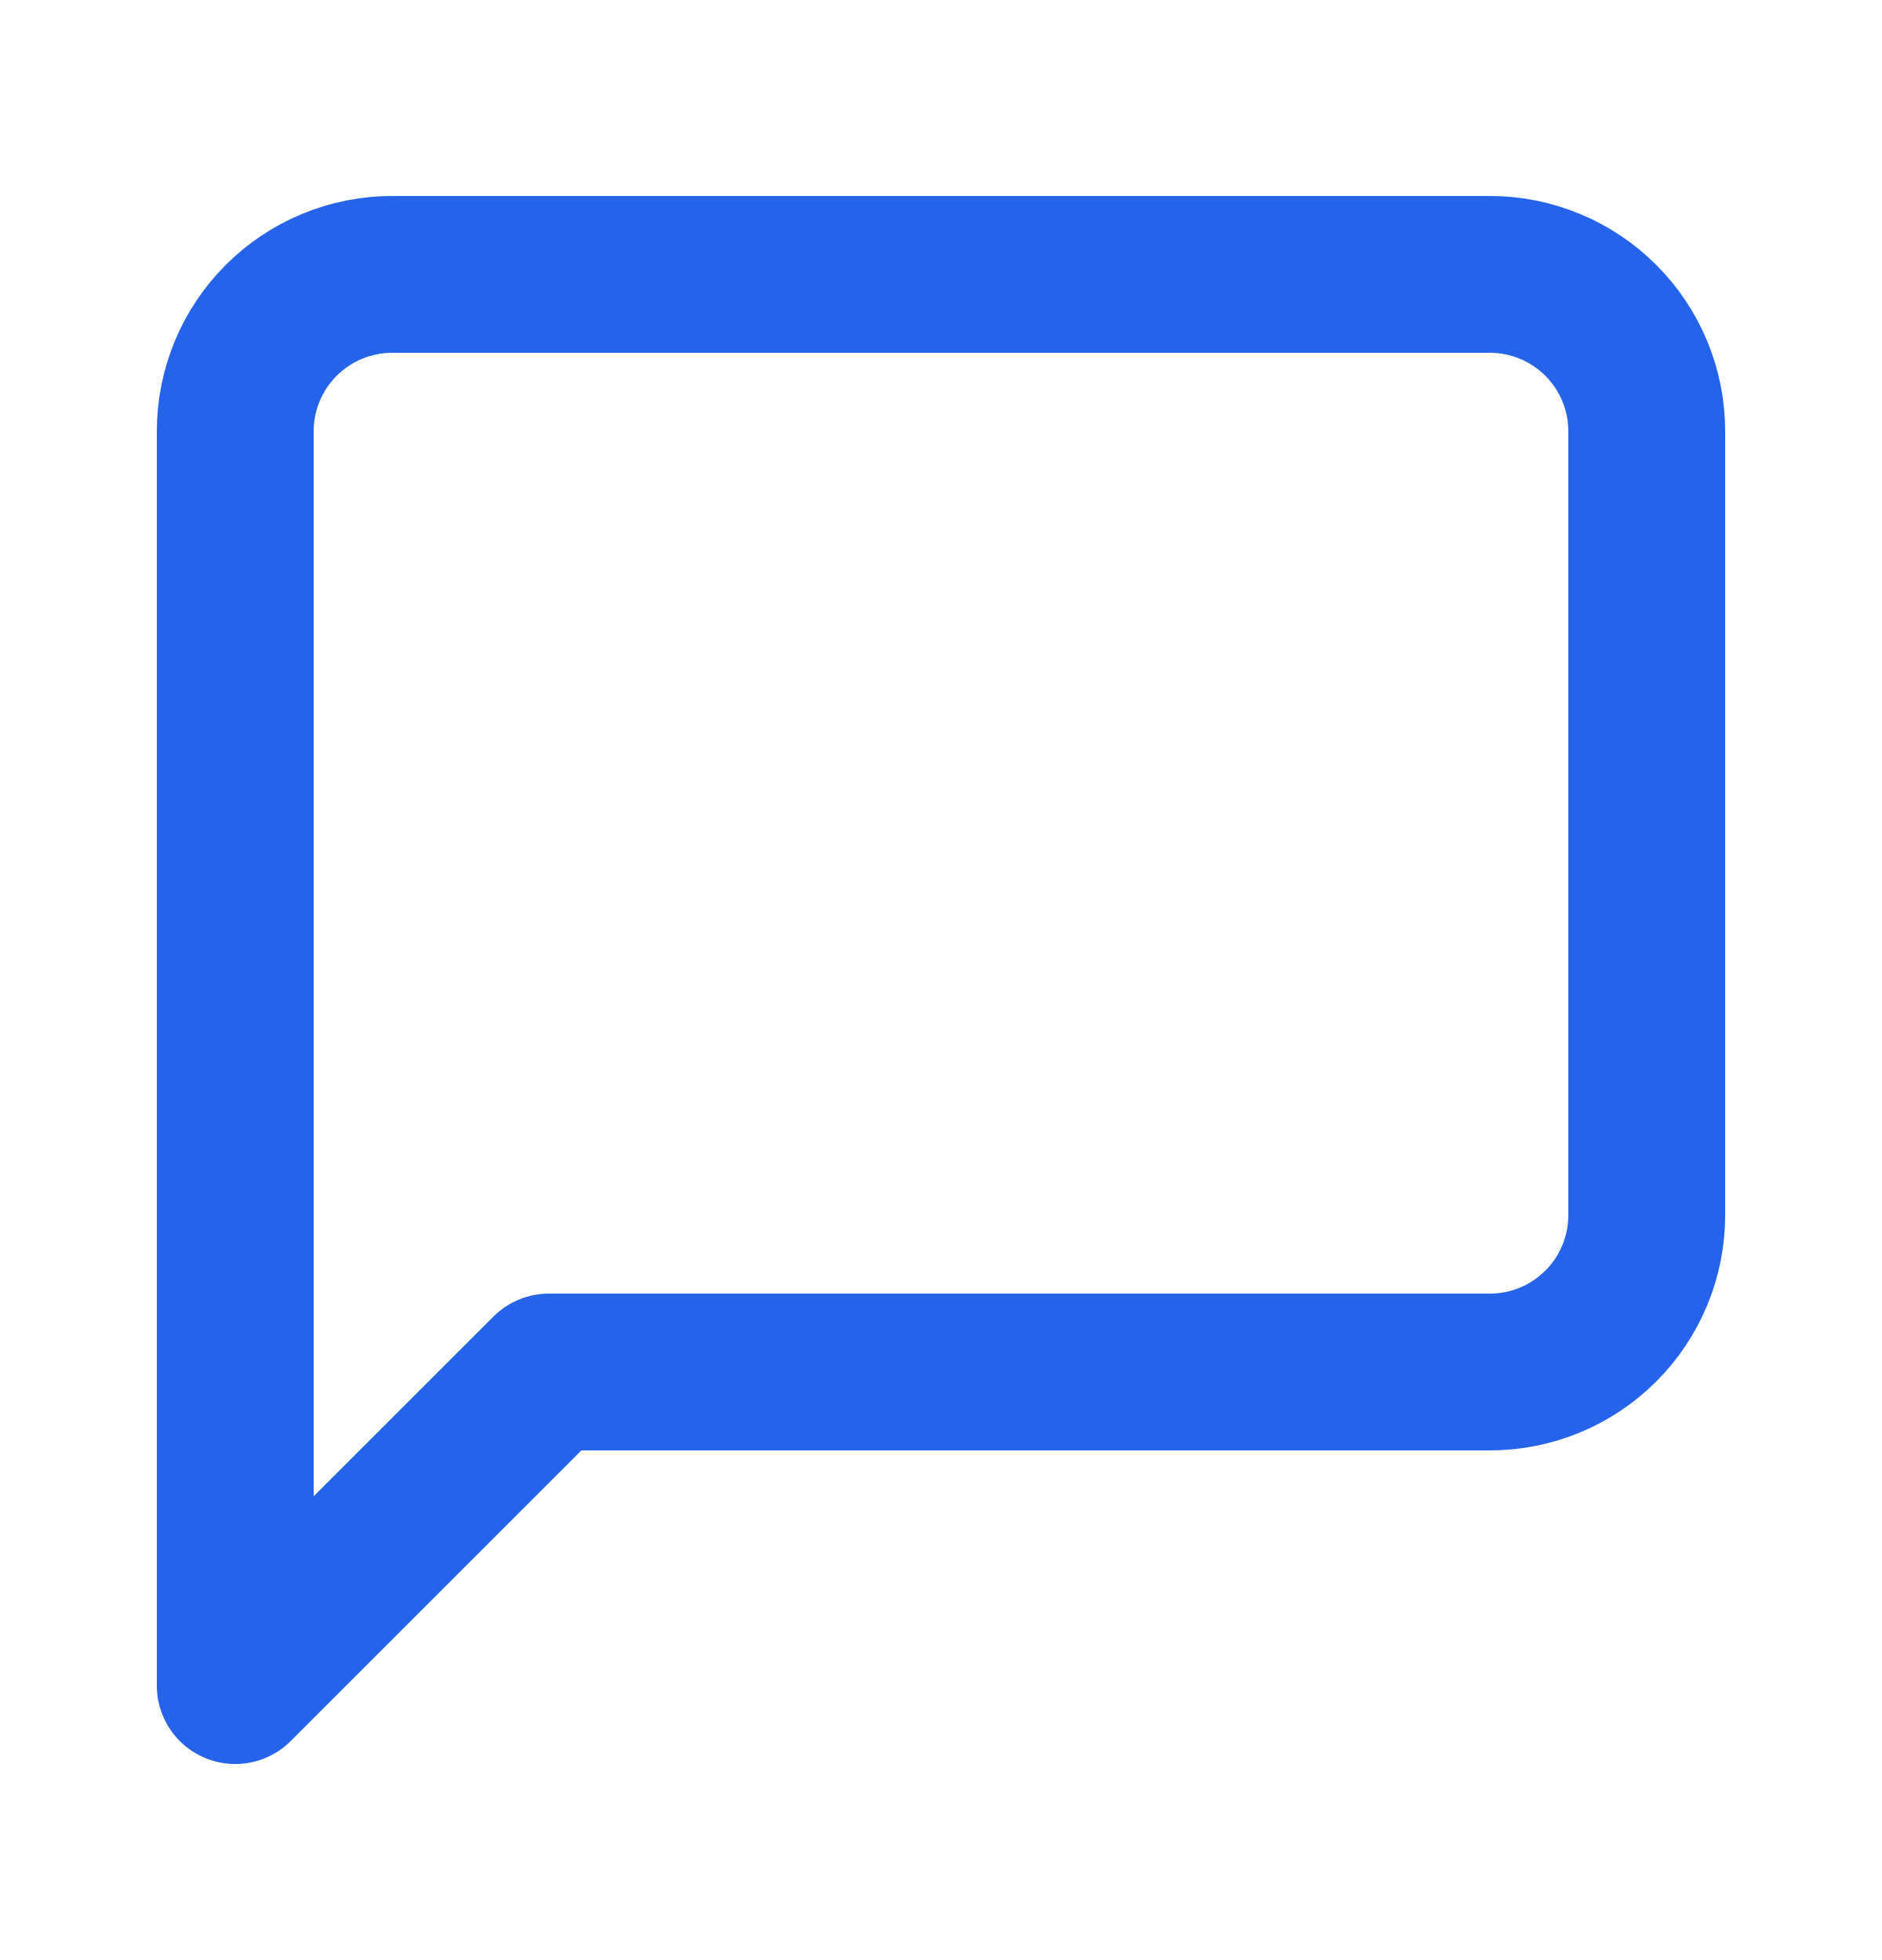
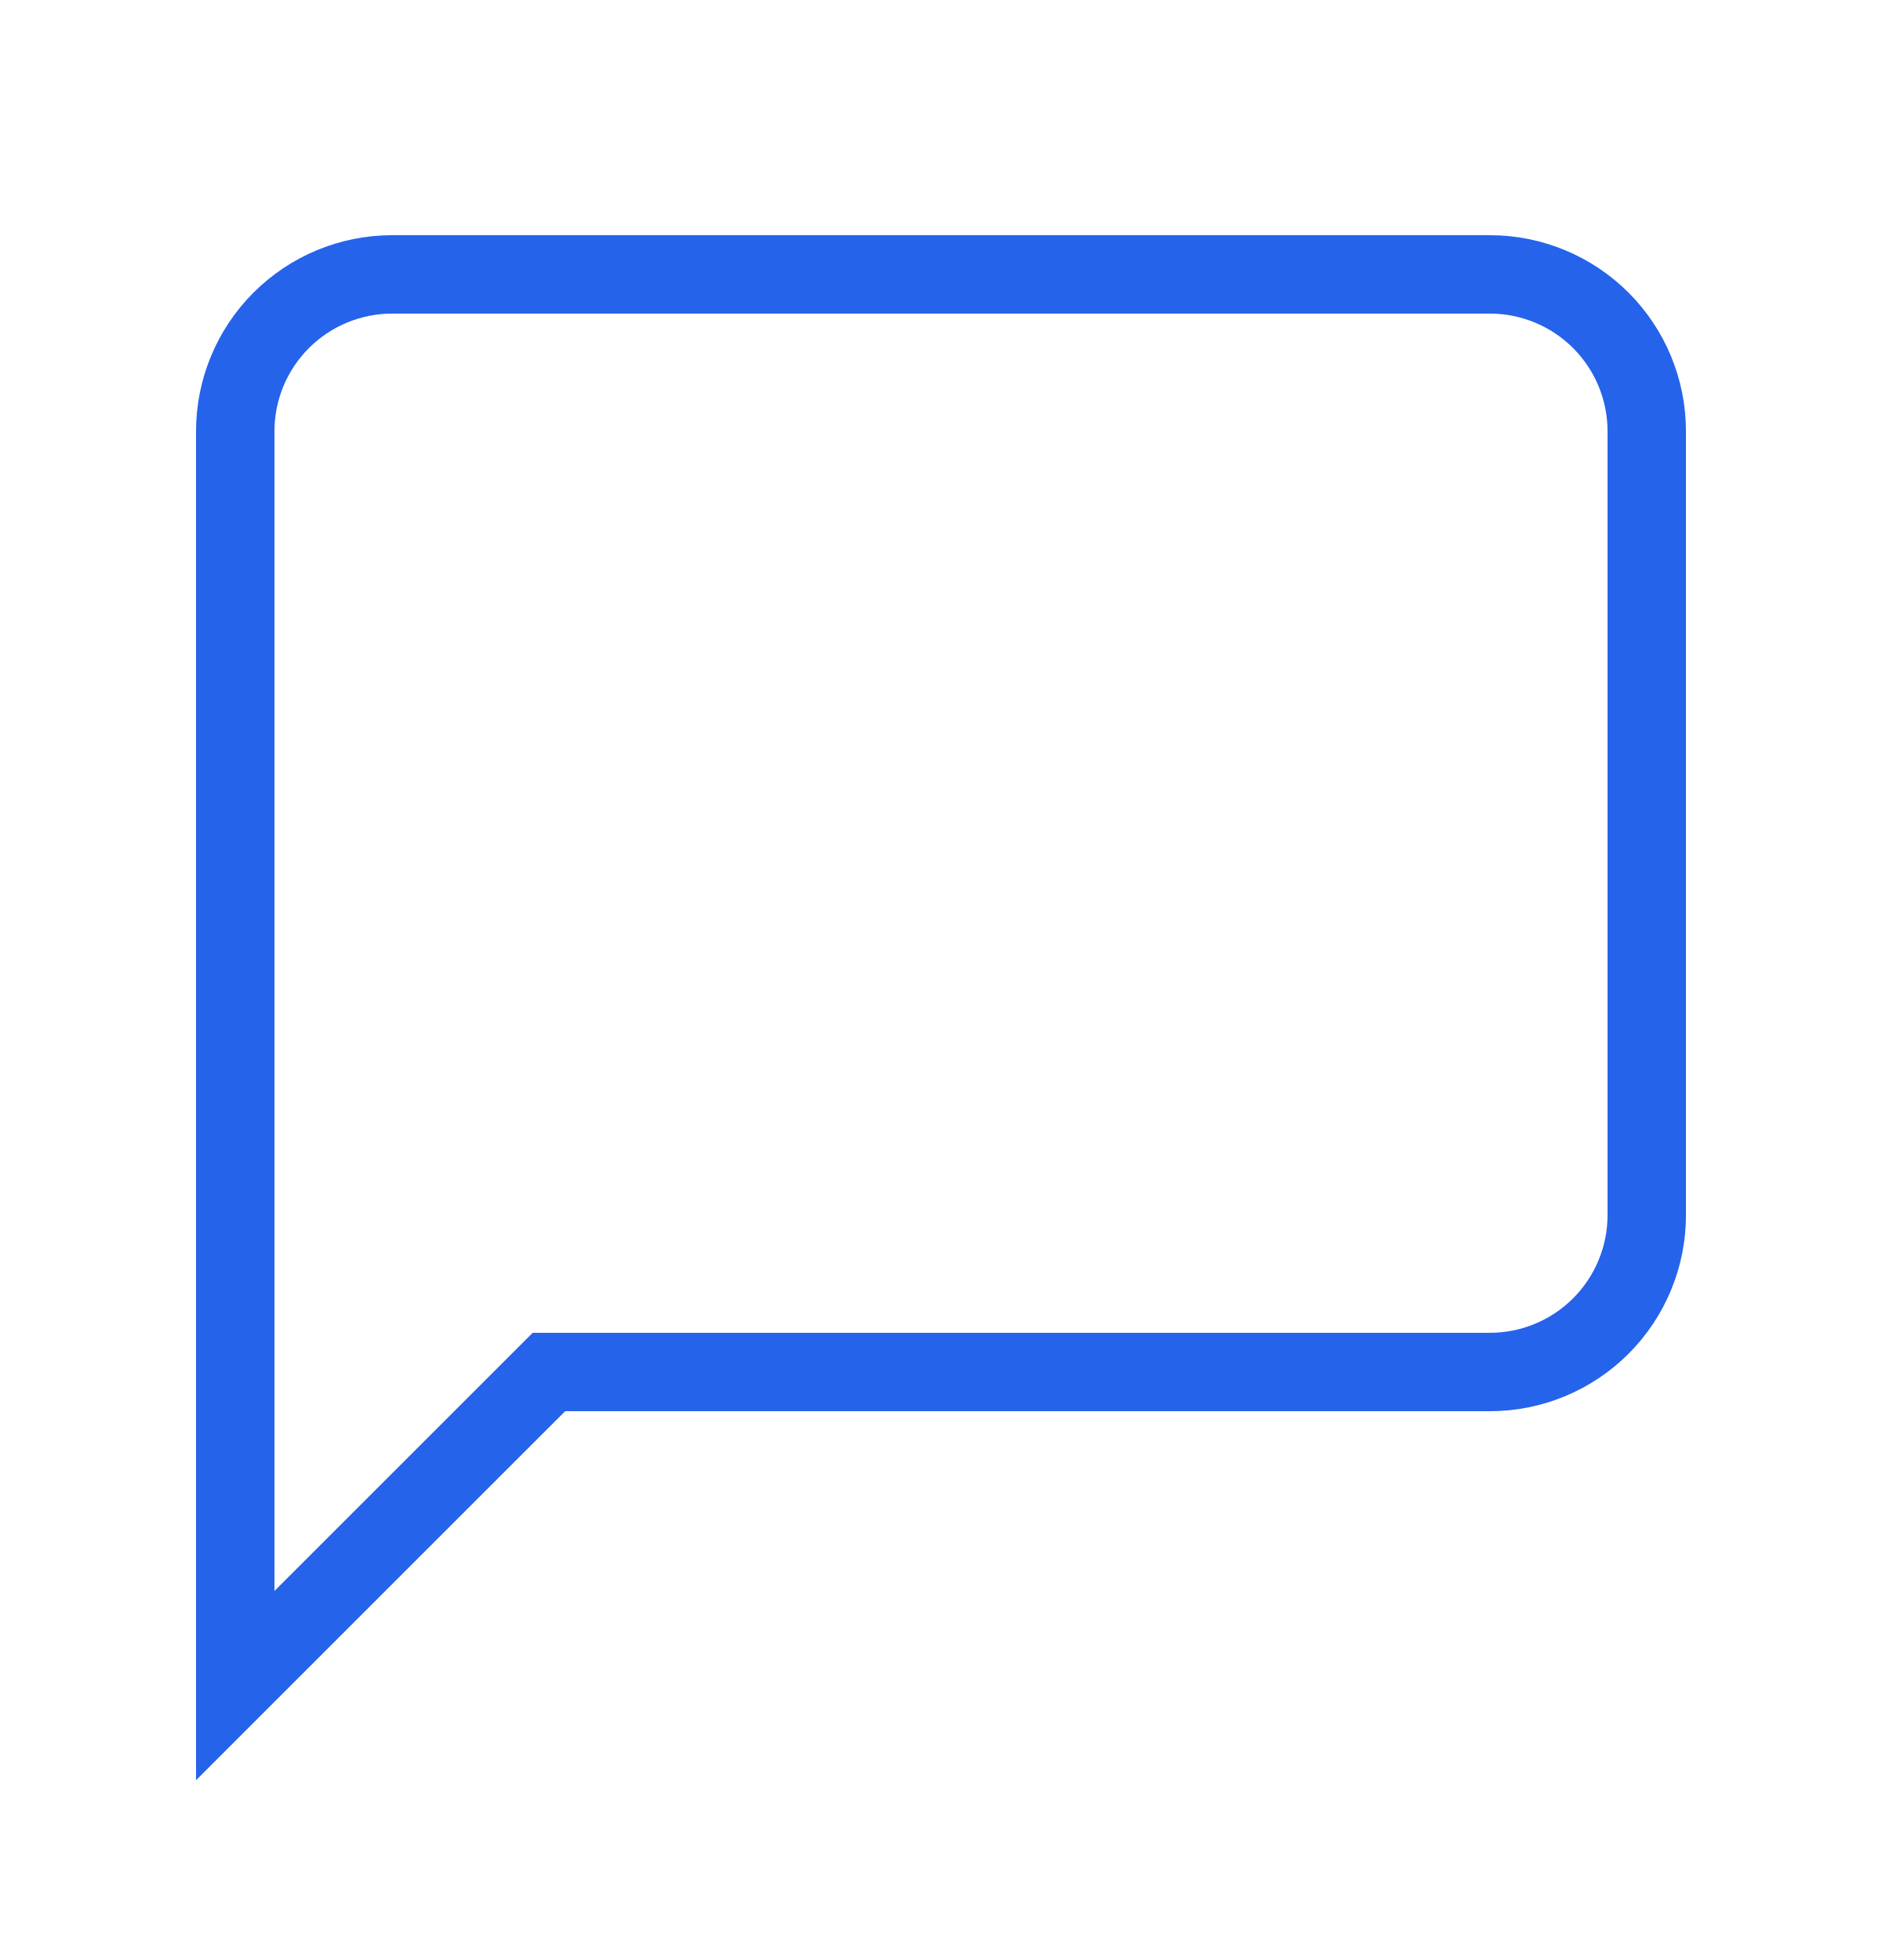
<svg xmlns="http://www.w3.org/2000/svg" width="24" height="25" viewBox="0 0 24 25" fill="none">
-   <path d="M21 15.5C21 16.03 20.789 16.539 20.414 16.914C20.039 17.289 19.53 17.5 19 17.5H7L3 21.5V5.5C3 4.97 3.211 4.461 3.586 4.086C3.961 3.711 4.47 3.5 5 3.5H19C19.53 3.5 20.039 3.711 20.414 4.086C20.789 4.461 21 4.97 21 5.5V15.5Z" stroke="#2563EB" stroke-width="2" stroke-linecap="round" stroke-linejoin="round" />
+   <path d="M21 15.5C21 16.03 20.789 16.539 20.414 16.914C20.039 17.289 19.53 17.5 19 17.5H7L3 21.5V5.5C3 4.97 3.211 4.461 3.586 4.086C3.961 3.711 4.47 3.5 5 3.5H19C19.53 3.5 20.039 3.711 20.414 4.086C20.789 4.461 21 4.97 21 5.5V15.5Z" stroke="#2563EB" strokeWidth="2" strokeLinecap="round" strokeLinejoin="round" />
</svg>
